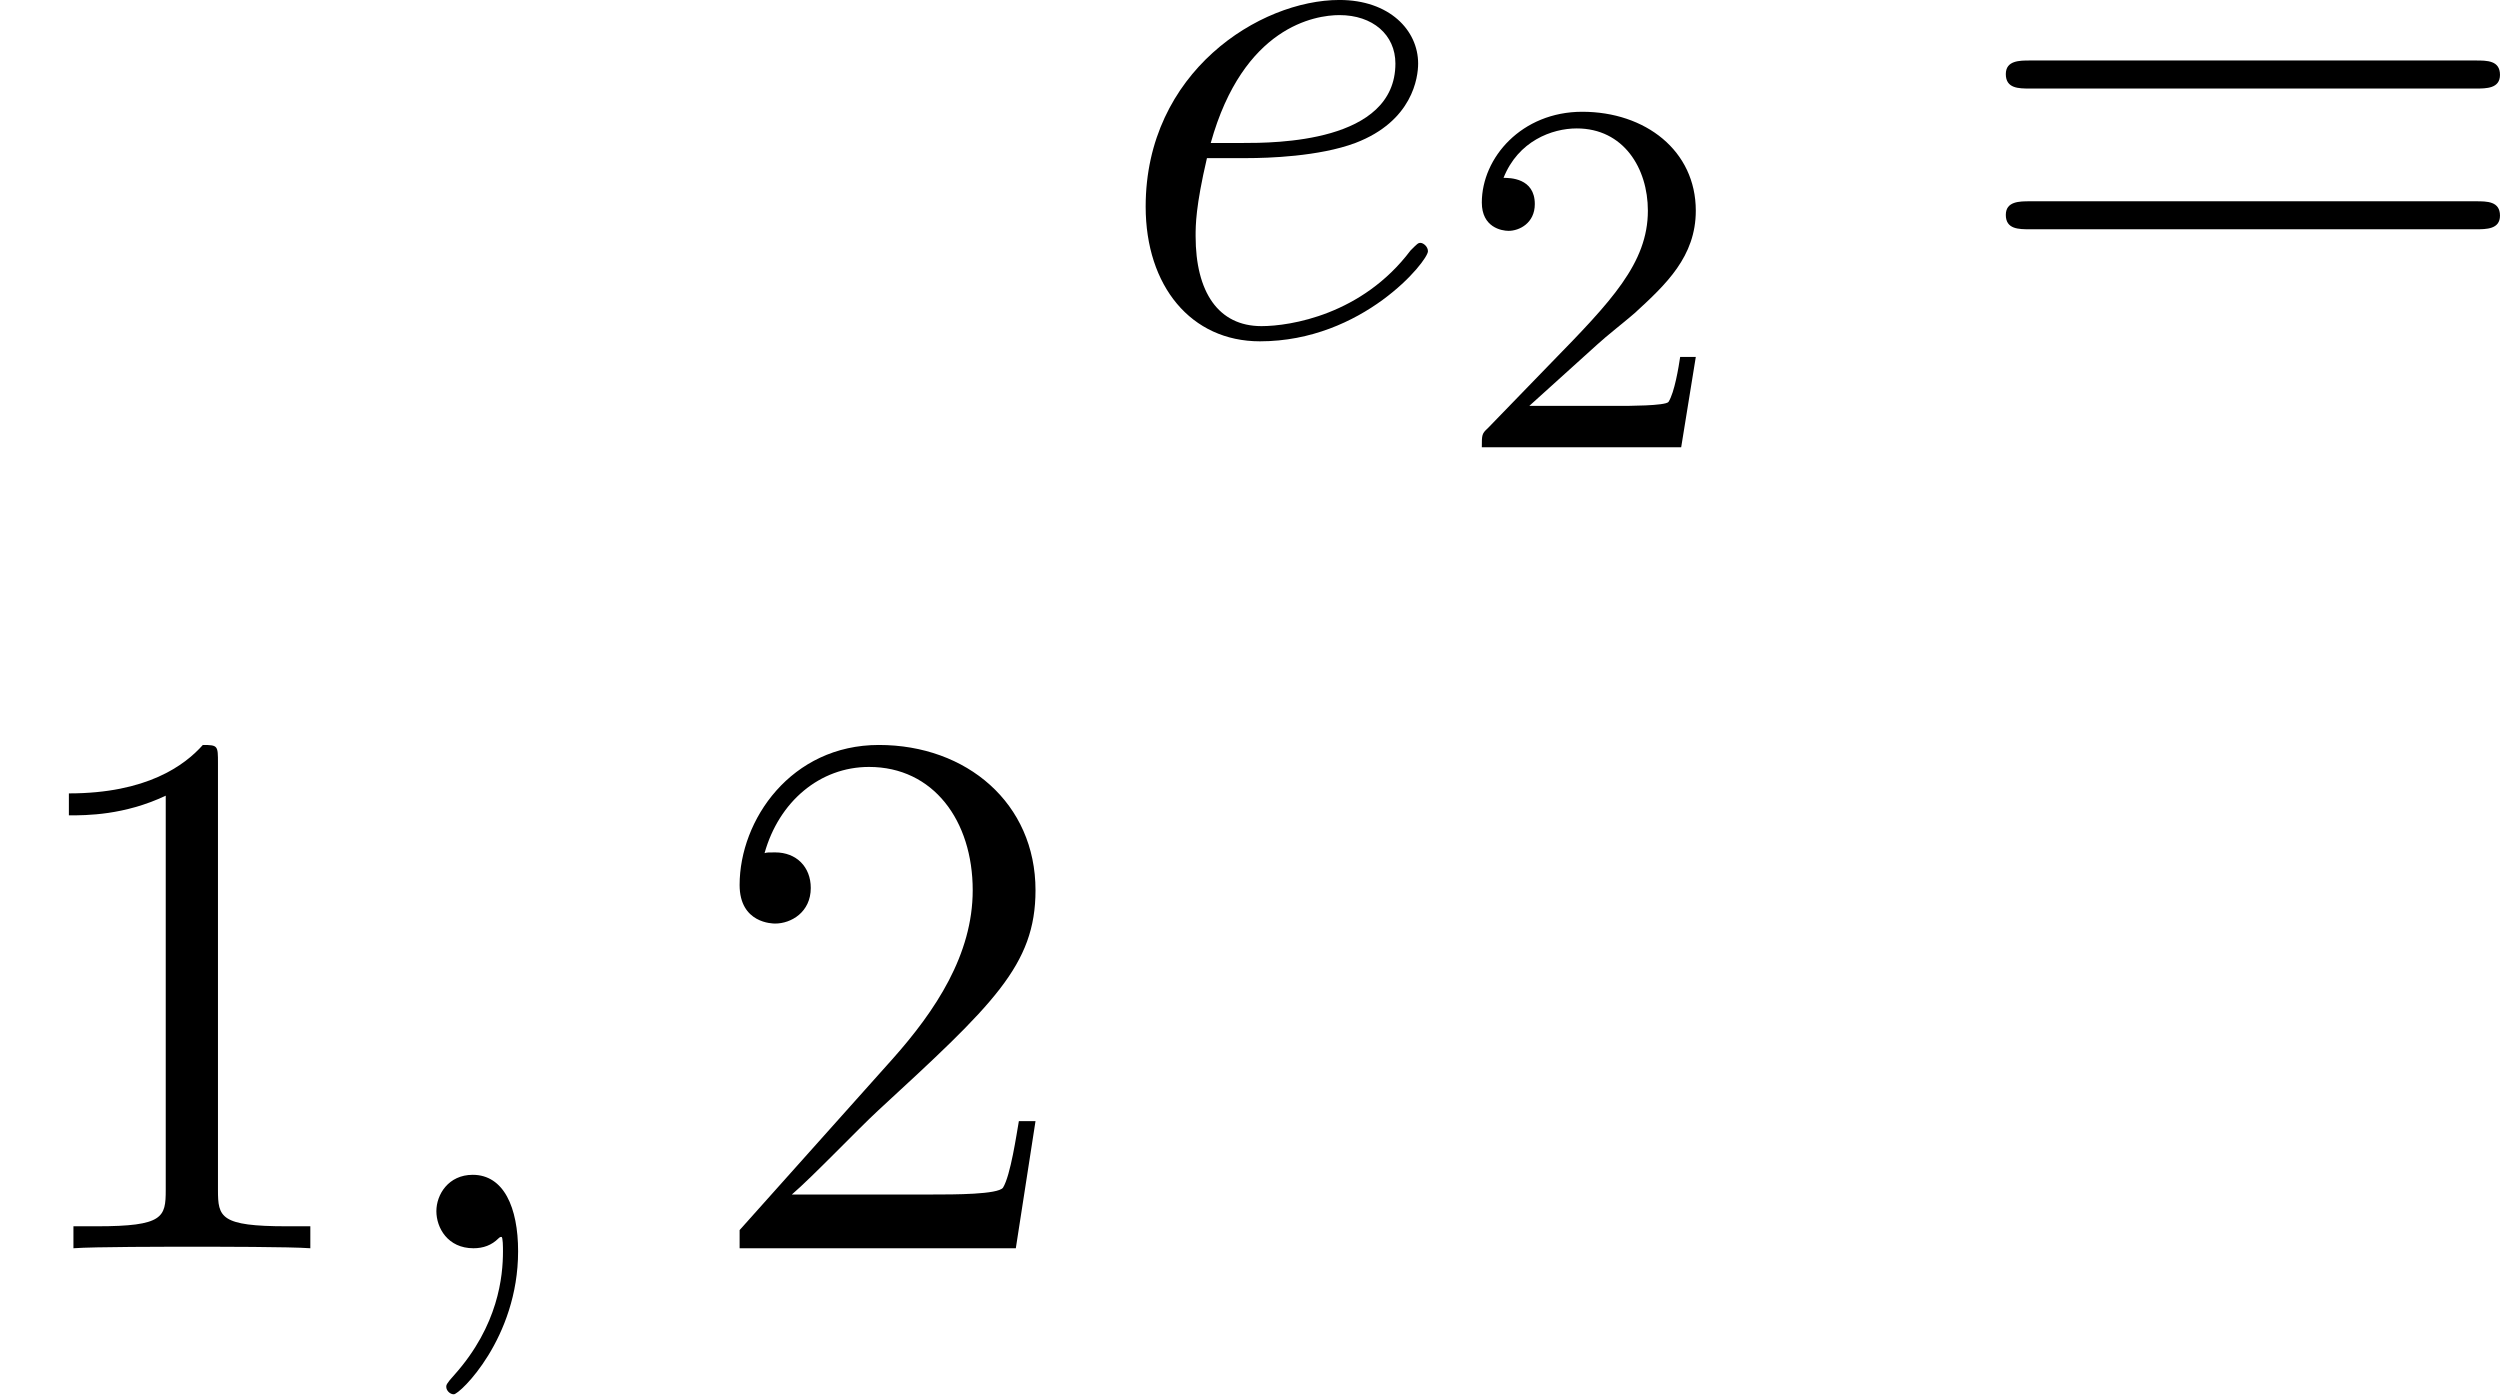
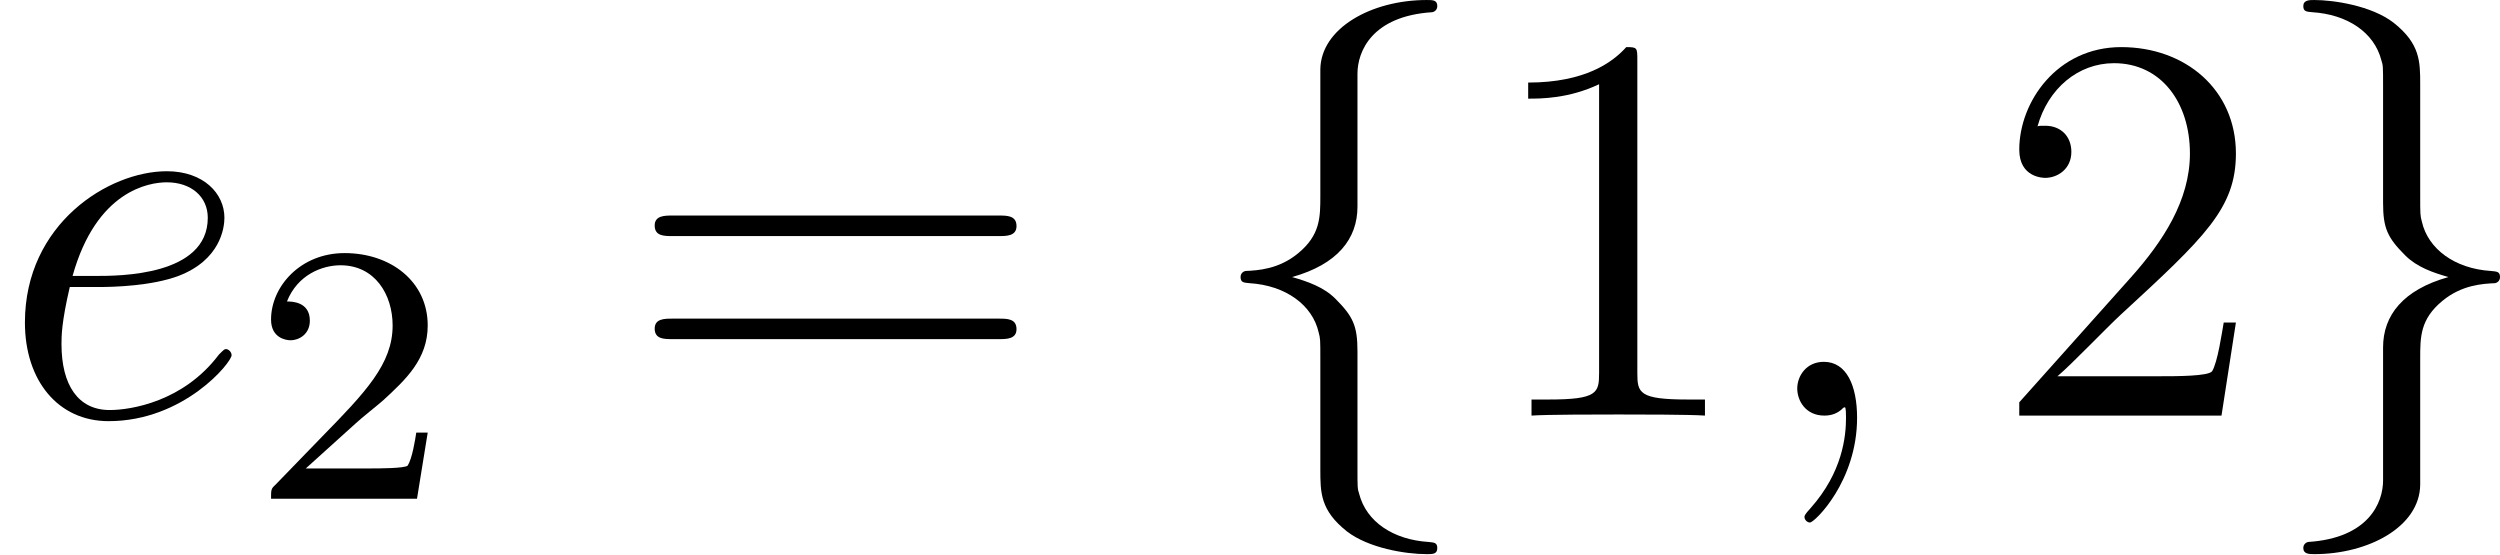
- <svg xmlns="http://www.w3.org/2000/svg" xmlns:xlink="http://www.w3.org/1999/xlink" version="1.1" width="44.624pt" height="24.889pt" viewBox="-.165 -.256 44.624 24.889">
+ <svg xmlns="http://www.w3.org/2000/svg" xmlns:xlink="http://www.w3.org/1999/xlink" version="1.1" width="60.948pt" height="13.509pt" viewBox="-.239 -.241 60.948 13.509">
  <defs>
-     <path id="g2-49" d="M3.443-7.663C3.443-7.938 3.443-7.95 3.204-7.95C2.917-7.627 2.319-7.185 1.088-7.185V-6.838C1.363-6.838 1.961-6.838 2.618-7.149V-.921C2.618-.49 2.582-.347 1.53-.347H1.16V0C1.482-.024 2.642-.024 3.037-.024S4.579-.024 4.902 0V-.347H4.531C3.479-.347 3.443-.49 3.443-.921V-7.663Z" />
-     <path id="g2-50" d="M5.26-2.008H4.997C4.961-1.805 4.866-1.148 4.746-.956C4.663-.849 3.981-.849 3.622-.849H1.411C1.733-1.124 2.463-1.889 2.774-2.176C4.591-3.85 5.26-4.471 5.26-5.655C5.26-7.03 4.172-7.95 2.786-7.95S.586-6.767 .586-5.738C.586-5.129 1.112-5.129 1.148-5.129C1.399-5.129 1.71-5.308 1.71-5.691C1.71-6.025 1.482-6.253 1.148-6.253C1.04-6.253 1.016-6.253 .98-6.241C1.207-7.054 1.853-7.603 2.63-7.603C3.646-7.603 4.268-6.755 4.268-5.655C4.268-4.639 3.682-3.754 3.001-2.989L.586-.287V0H4.949L5.26-2.008Z" />
-     <path id="g2-61" d="M8.07-3.873C8.237-3.873 8.452-3.873 8.452-4.089C8.452-4.316 8.249-4.316 8.07-4.316H1.028C.861-4.316 .646-4.316 .646-4.101C.646-3.873 .849-3.873 1.028-3.873H8.07ZM8.07-1.65C8.237-1.65 8.452-1.65 8.452-1.865C8.452-2.092 8.249-2.092 8.07-2.092H1.028C.861-2.092 .646-2.092 .646-1.877C.646-1.65 .849-1.65 1.028-1.65H8.07Z" />
-     <path id="g1-50" d="M2.248-1.626C2.375-1.745 2.71-2.008 2.837-2.12C3.332-2.574 3.802-3.013 3.802-3.738C3.802-4.686 3.005-5.3 2.008-5.3C1.052-5.3 .422-4.575 .422-3.866C.422-3.475 .733-3.419 .845-3.419C1.012-3.419 1.259-3.539 1.259-3.842C1.259-4.256 .861-4.256 .765-4.256C.996-4.838 1.53-5.037 1.921-5.037C2.662-5.037 3.045-4.407 3.045-3.738C3.045-2.909 2.463-2.303 1.522-1.339L.518-.303C.422-.215 .422-.199 .422 0H3.571L3.802-1.427H3.555C3.531-1.267 3.467-.869 3.371-.717C3.324-.654 2.718-.654 2.59-.654H1.172L2.248-1.626Z" />
-     <path id="g0-59" d="M2.331 .048C2.331-.646 2.104-1.16 1.614-1.16C1.231-1.16 1.04-.849 1.04-.586S1.219 0 1.626 0C1.781 0 1.913-.048 2.02-.155C2.044-.179 2.056-.179 2.068-.179C2.092-.179 2.092-.012 2.092 .048C2.092 .442 2.02 1.219 1.327 1.997C1.196 2.14 1.196 2.164 1.196 2.188C1.196 2.248 1.255 2.307 1.315 2.307C1.411 2.307 2.331 1.423 2.331 .048Z" />
-     <path id="g0-101" d="M2.14-2.774C2.463-2.774 3.276-2.798 3.85-3.013C4.758-3.359 4.842-4.053 4.842-4.268C4.842-4.794 4.388-5.272 3.599-5.272C2.343-5.272 .538-4.136 .538-2.008C.538-.753 1.255 .12 2.343 .12C3.969 .12 4.997-1.148 4.997-1.303C4.997-1.375 4.926-1.435 4.878-1.435C4.842-1.435 4.83-1.423 4.722-1.315C3.957-.299 2.821-.12 2.367-.12C1.686-.12 1.327-.658 1.327-1.542C1.327-1.71 1.327-2.008 1.506-2.774H2.14ZM1.566-3.013C2.08-4.854 3.216-5.033 3.599-5.033C4.125-5.033 4.483-4.722 4.483-4.268C4.483-3.013 2.57-3.013 2.068-3.013H1.566Z" />
+     <path id="g0-102" d="M3.383-7.376C3.383-7.855 3.694-8.62 4.997-8.703C5.057-8.715 5.105-8.763 5.105-8.835C5.105-8.966 5.009-8.966 4.878-8.966C3.682-8.966 2.594-8.357 2.582-7.472V-4.746C2.582-4.28 2.582-3.897 2.104-3.503C1.686-3.156 1.231-3.132 .968-3.12C.909-3.108 .861-3.061 .861-2.989C.861-2.869 .933-2.869 1.052-2.857C1.841-2.809 2.415-2.379 2.546-1.793C2.582-1.662 2.582-1.638 2.582-1.207V1.16C2.582 1.662 2.582 2.044 3.156 2.499C3.622 2.857 4.411 2.989 4.878 2.989C5.009 2.989 5.105 2.989 5.105 2.857C5.105 2.738 5.033 2.738 4.914 2.726C4.16 2.678 3.575 2.295 3.419 1.686C3.383 1.578 3.383 1.554 3.383 1.124V-1.387C3.383-1.937 3.288-2.14 2.905-2.523C2.654-2.774 2.307-2.893 1.973-2.989C2.953-3.264 3.383-3.814 3.383-4.507V-7.376Z" />
+     <path id="g0-103" d="M2.582 1.399C2.582 1.877 2.271 2.642 .968 2.726C.909 2.738 .861 2.786 .861 2.857C.861 2.989 .992 2.989 1.1 2.989C2.26 2.989 3.371 2.403 3.383 1.494V-1.231C3.383-1.698 3.383-2.08 3.862-2.475C4.28-2.821 4.734-2.845 4.997-2.857C5.057-2.869 5.105-2.917 5.105-2.989C5.105-3.108 5.033-3.108 4.914-3.12C4.125-3.168 3.551-3.599 3.419-4.184C3.383-4.316 3.383-4.34 3.383-4.77V-7.137C3.383-7.639 3.383-8.022 2.809-8.476C2.331-8.847 1.506-8.966 1.1-8.966C.992-8.966 .861-8.966 .861-8.835C.861-8.715 .933-8.715 1.052-8.703C1.805-8.656 2.391-8.273 2.546-7.663C2.582-7.556 2.582-7.532 2.582-7.101V-4.591C2.582-4.041 2.678-3.838 3.061-3.455C3.312-3.204 3.658-3.084 3.993-2.989C3.013-2.714 2.582-2.164 2.582-1.47V1.399Z" />
+     <path id="g3-49" d="M3.443-7.663C3.443-7.938 3.443-7.95 3.204-7.95C2.917-7.627 2.319-7.185 1.088-7.185V-6.838C1.363-6.838 1.961-6.838 2.618-7.149V-.921C2.618-.49 2.582-.347 1.53-.347H1.16V0C1.482-.024 2.642-.024 3.037-.024S4.579-.024 4.902 0V-.347H4.531C3.479-.347 3.443-.49 3.443-.921V-7.663Z" />
+     <path id="g3-50" d="M5.26-2.008H4.997C4.961-1.805 4.866-1.148 4.746-.956C4.663-.849 3.981-.849 3.622-.849H1.411C1.733-1.124 2.463-1.889 2.774-2.176C4.591-3.85 5.26-4.471 5.26-5.655C5.26-7.03 4.172-7.95 2.786-7.95S.586-6.767 .586-5.738C.586-5.129 1.112-5.129 1.148-5.129C1.399-5.129 1.71-5.308 1.71-5.691C1.71-6.025 1.482-6.253 1.148-6.253C1.04-6.253 1.016-6.253 .98-6.241C1.207-7.054 1.853-7.603 2.63-7.603C3.646-7.603 4.268-6.755 4.268-5.655C4.268-4.639 3.682-3.754 3.001-2.989L.586-.287V0H4.949L5.26-2.008Z" />
+     <path id="g3-61" d="M8.07-3.873C8.237-3.873 8.452-3.873 8.452-4.089C8.452-4.316 8.249-4.316 8.07-4.316H1.028C.861-4.316 .646-4.316 .646-4.101C.646-3.873 .849-3.873 1.028-3.873H8.07ZM8.07-1.65C8.237-1.65 8.452-1.65 8.452-1.865C8.452-2.092 8.249-2.092 8.07-2.092H1.028C.861-2.092 .646-2.092 .646-1.877C.646-1.65 .849-1.65 1.028-1.65H8.07Z" />
+     <path id="g2-50" d="M2.248-1.626C2.375-1.745 2.71-2.008 2.837-2.12C3.332-2.574 3.802-3.013 3.802-3.738C3.802-4.686 3.005-5.3 2.008-5.3C1.052-5.3 .422-4.575 .422-3.866C.422-3.475 .733-3.419 .845-3.419C1.012-3.419 1.259-3.539 1.259-3.842C1.259-4.256 .861-4.256 .765-4.256C.996-4.838 1.53-5.037 1.921-5.037C2.662-5.037 3.045-4.407 3.045-3.738C3.045-2.909 2.463-2.303 1.522-1.339L.518-.303C.422-.215 .422-.199 .422 0H3.571L3.802-1.427H3.555C3.531-1.267 3.467-.869 3.371-.717C3.324-.654 2.718-.654 2.59-.654H1.172L2.248-1.626Z" />
+     <path id="g1-59" d="M2.331 .048C2.331-.646 2.104-1.16 1.614-1.16C1.231-1.16 1.04-.849 1.04-.586S1.219 0 1.626 0C1.781 0 1.913-.048 2.02-.155C2.044-.179 2.056-.179 2.068-.179C2.092-.179 2.092-.012 2.092 .048C2.092 .442 2.02 1.219 1.327 1.997C1.196 2.14 1.196 2.164 1.196 2.188C1.196 2.248 1.255 2.307 1.315 2.307C1.411 2.307 2.331 1.423 2.331 .048Z" />
+     <path id="g1-101" d="M2.14-2.774C2.463-2.774 3.276-2.798 3.85-3.013C4.758-3.359 4.842-4.053 4.842-4.268C4.842-4.794 4.388-5.272 3.599-5.272C2.343-5.272 .538-4.136 .538-2.008C.538-.753 1.255 .12 2.343 .12C3.969 .12 4.997-1.148 4.997-1.303C4.997-1.375 4.926-1.435 4.878-1.435C4.842-1.435 4.83-1.423 4.722-1.315C3.957-.299 2.821-.12 2.367-.12C1.686-.12 1.327-.658 1.327-1.542C1.327-1.71 1.327-2.008 1.506-2.774H2.14ZM1.566-3.013C2.08-4.854 3.216-5.033 3.599-5.033C4.125-5.033 4.483-4.722 4.483-4.268C4.483-3.013 2.57-3.013 2.068-3.013H1.566Z" />
  </defs>
-   <g id="page1" transform="matrix(1.13 0 0 1.13 -44.07 -68.60004)">
-     <use x="56.413" y="65.753" xlink:href="#g0-101" />
-     <use x="61.839" y="67.547" xlink:href="#g1-50" />
-     <use x="69.892" y="65.753" xlink:href="#g2-61" />
-     <use x="38.854" y="80.199" xlink:href="#g2-49" />
-     <use x="44.707" y="80.199" xlink:href="#g0-59" />
-     <use x="49.951" y="80.199" xlink:href="#g2-50" />
+   <g id="page1" transform="matrix(1.13 0 0 1.13 -63.98604 -64.41)">
+     <use x="56.413" y="65.753" xlink:href="#g1-101" />
+     <use x="61.839" y="67.547" xlink:href="#g2-50" />
+     <use x="69.892" y="65.753" xlink:href="#g3-61" />
+     <use x="82.317" y="65.753" xlink:href="#g0-102" />
+     <use x="88.295" y="65.753" xlink:href="#g3-49" />
+     <use x="94.148" y="65.753" xlink:href="#g1-59" />
+     <use x="99.392" y="65.753" xlink:href="#g3-50" />
+     <use x="105.245" y="65.753" xlink:href="#g0-103" />
  </g>
</svg>
